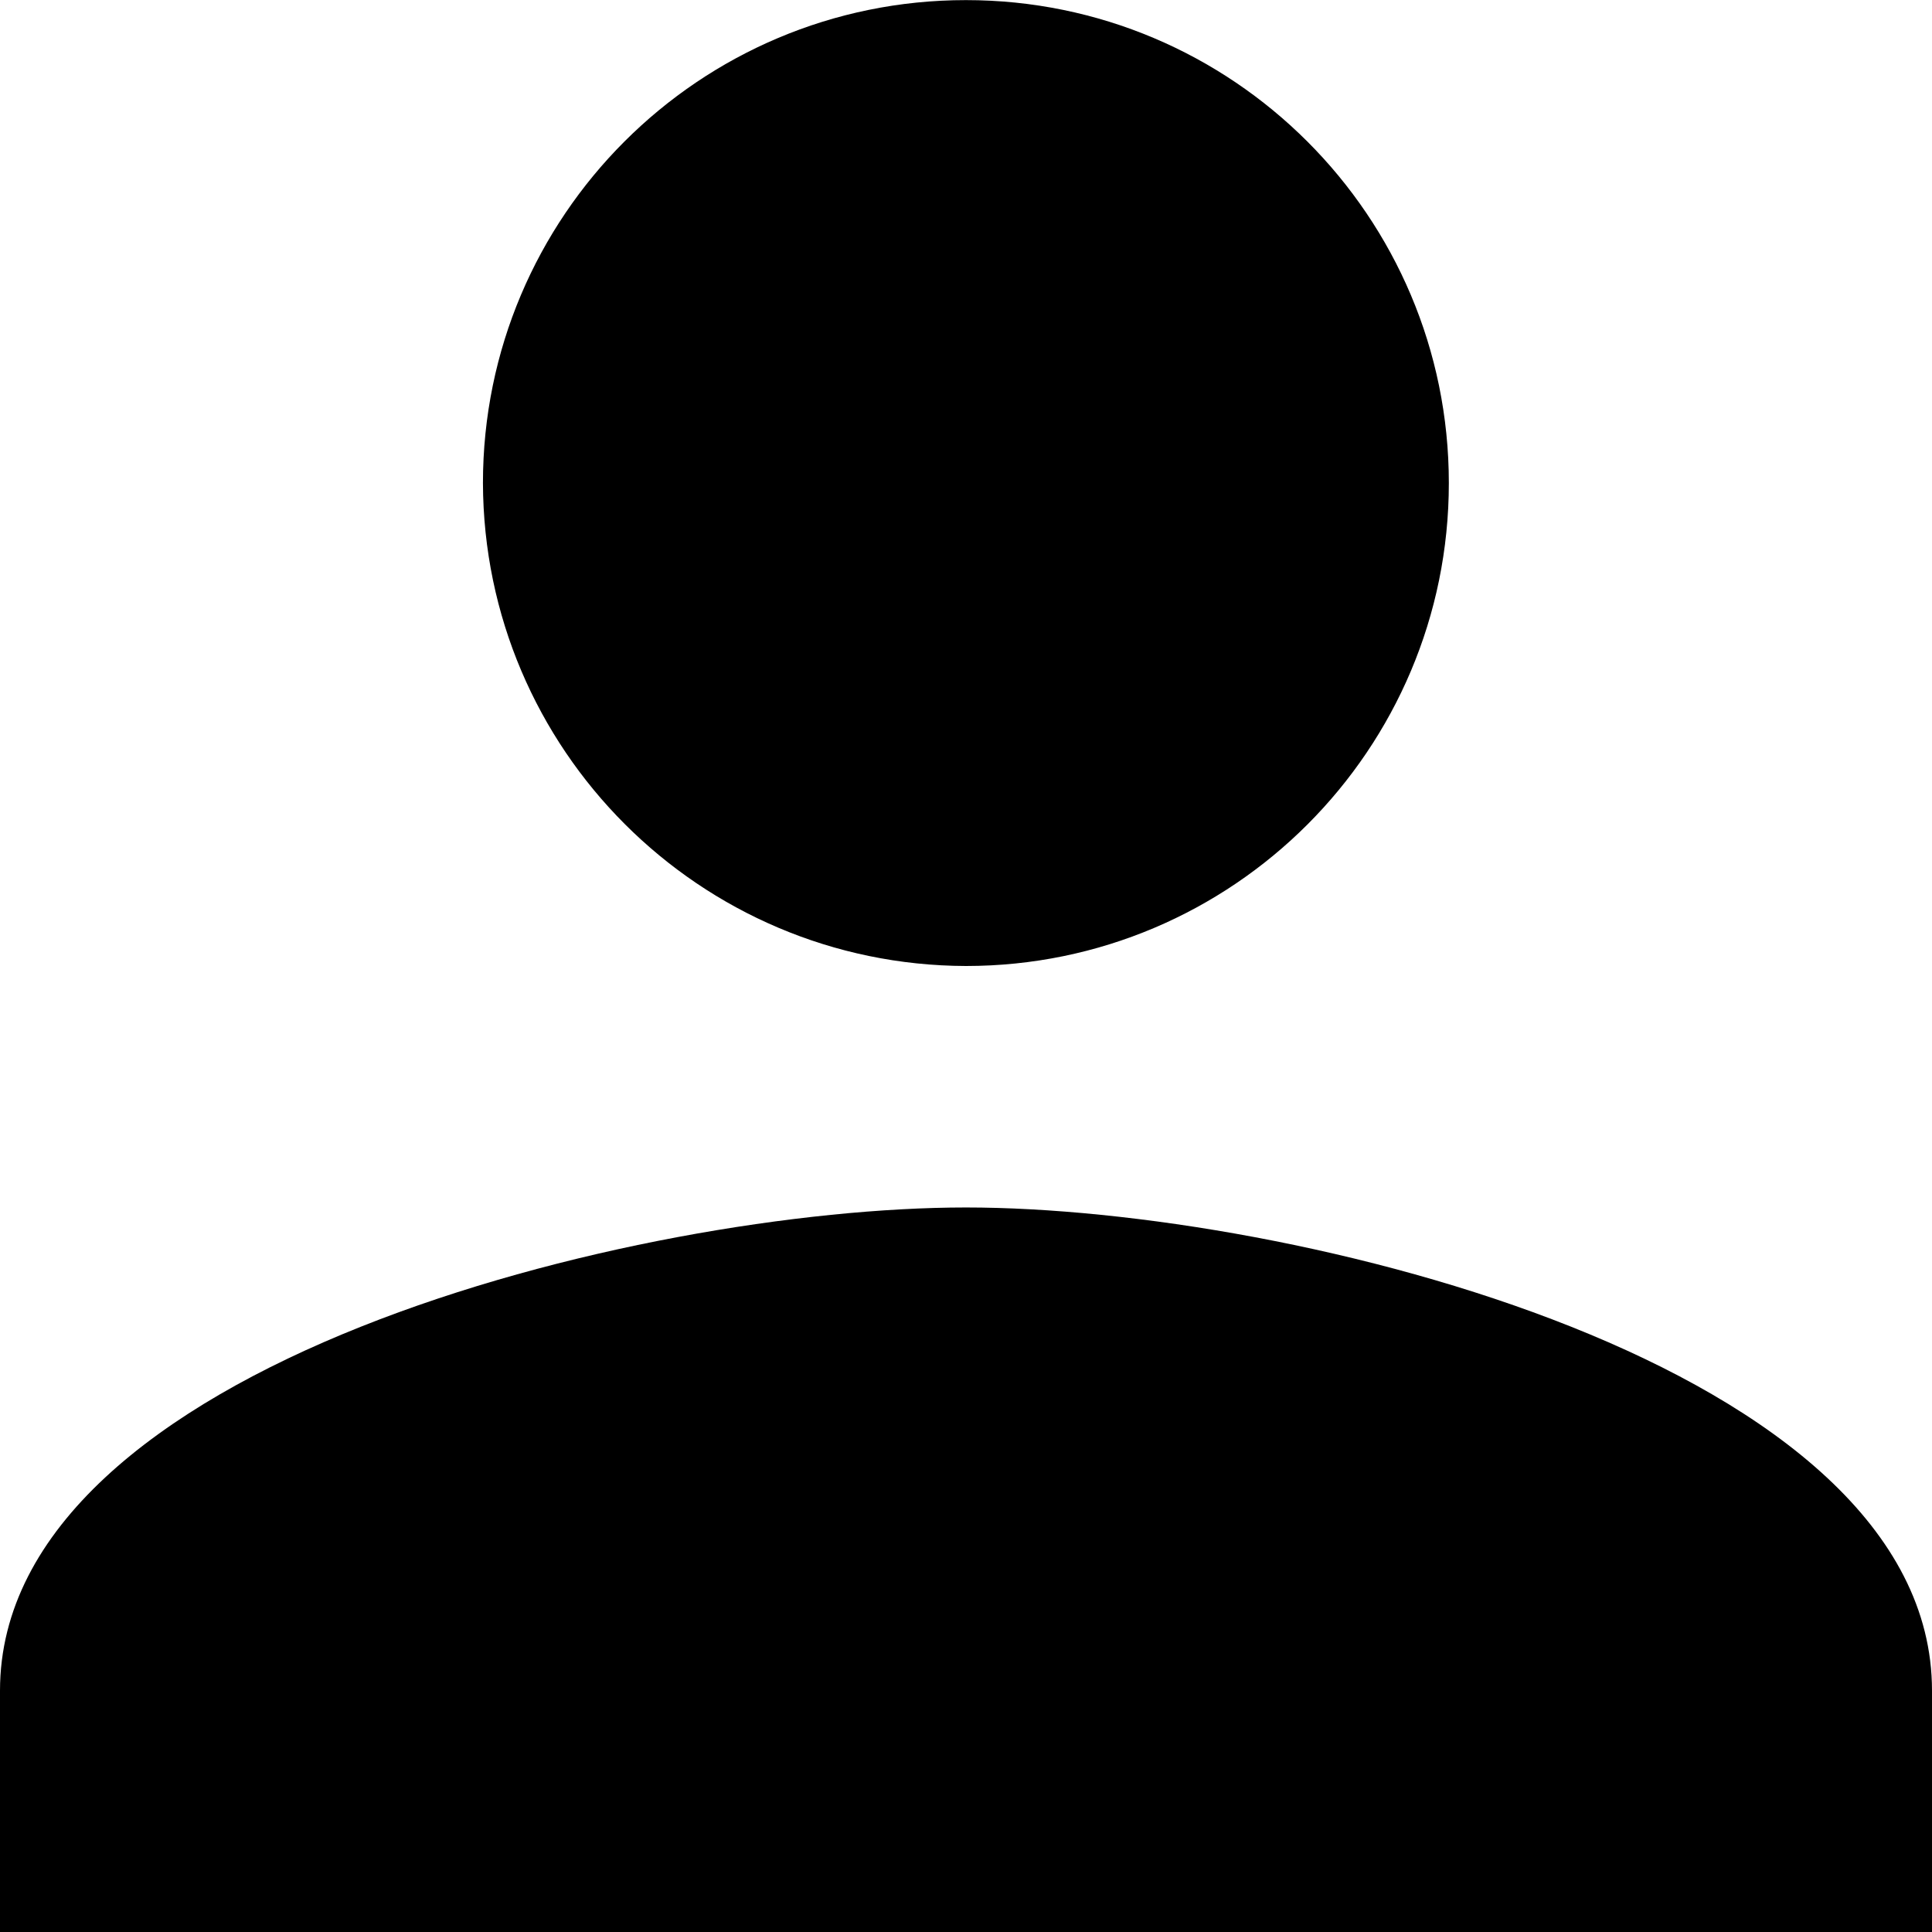
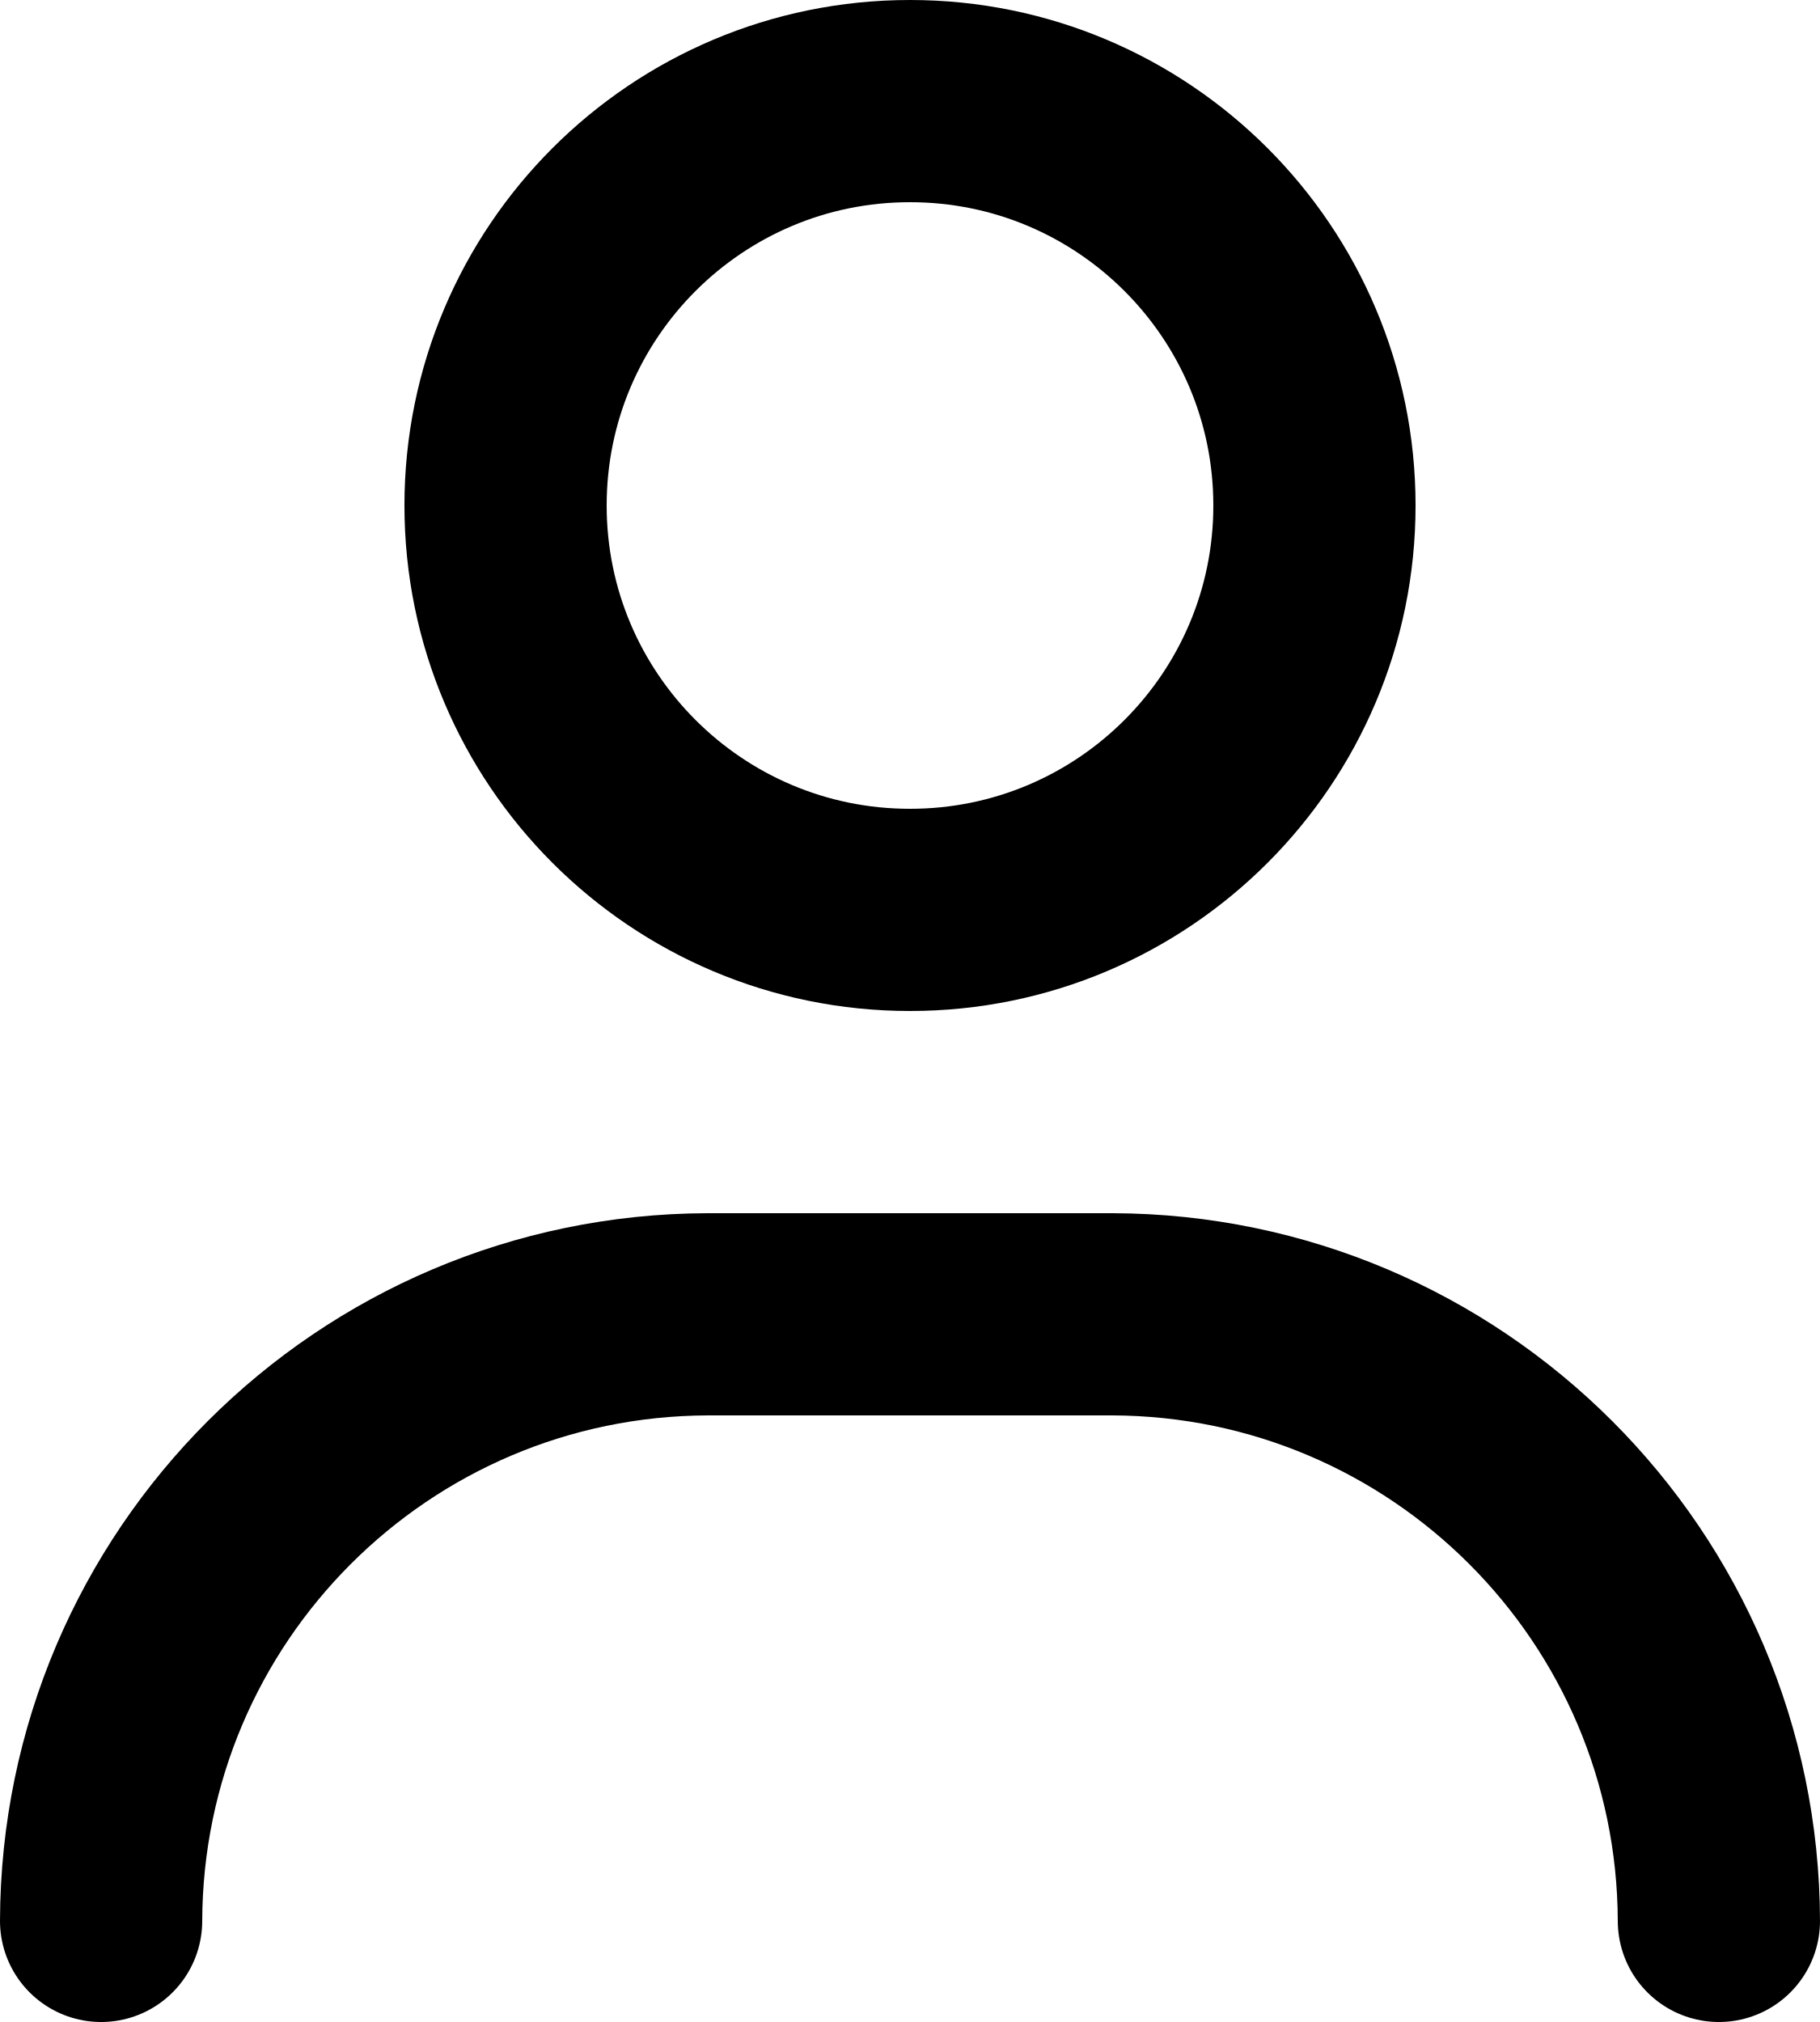
- <svg xmlns="http://www.w3.org/2000/svg" viewBox="0 0 18.17 18.17">
-   <path d="M9.085,9.085A4.542,4.542,0,1,0,4.542,4.542,4.556,4.556,0,0,0,9.085,9.085Zm0,2.271C6.019,11.356,0,12.833,0,15.9V18.17H18.17V15.9C18.17,12.833,12.151,11.356,9.085,11.356Z" />
+ <svg xmlns="http://www.w3.org/2000/svg" viewBox="0 0 18 20">
+   <g id="user" transform="translate(-3 -2)">
+     <path id="Tracé_17" data-name="Tracé 17" d="M20,21h0a6.018,6.018,0,0,0-6-6H10a6.018,6.018,0,0,0-6,6H4" fill="none" stroke="currentColor" stroke-linecap="round" stroke-linejoin="round" stroke-width="2" />
+     <circle id="Ellipse_2" data-name="Ellipse 2" cx="4" cy="4" r="4" transform="translate(8 3)" fill="none" stroke="currentColor" stroke-linecap="round" stroke-linejoin="round" stroke-width="2" />
+   </g>
</svg>
